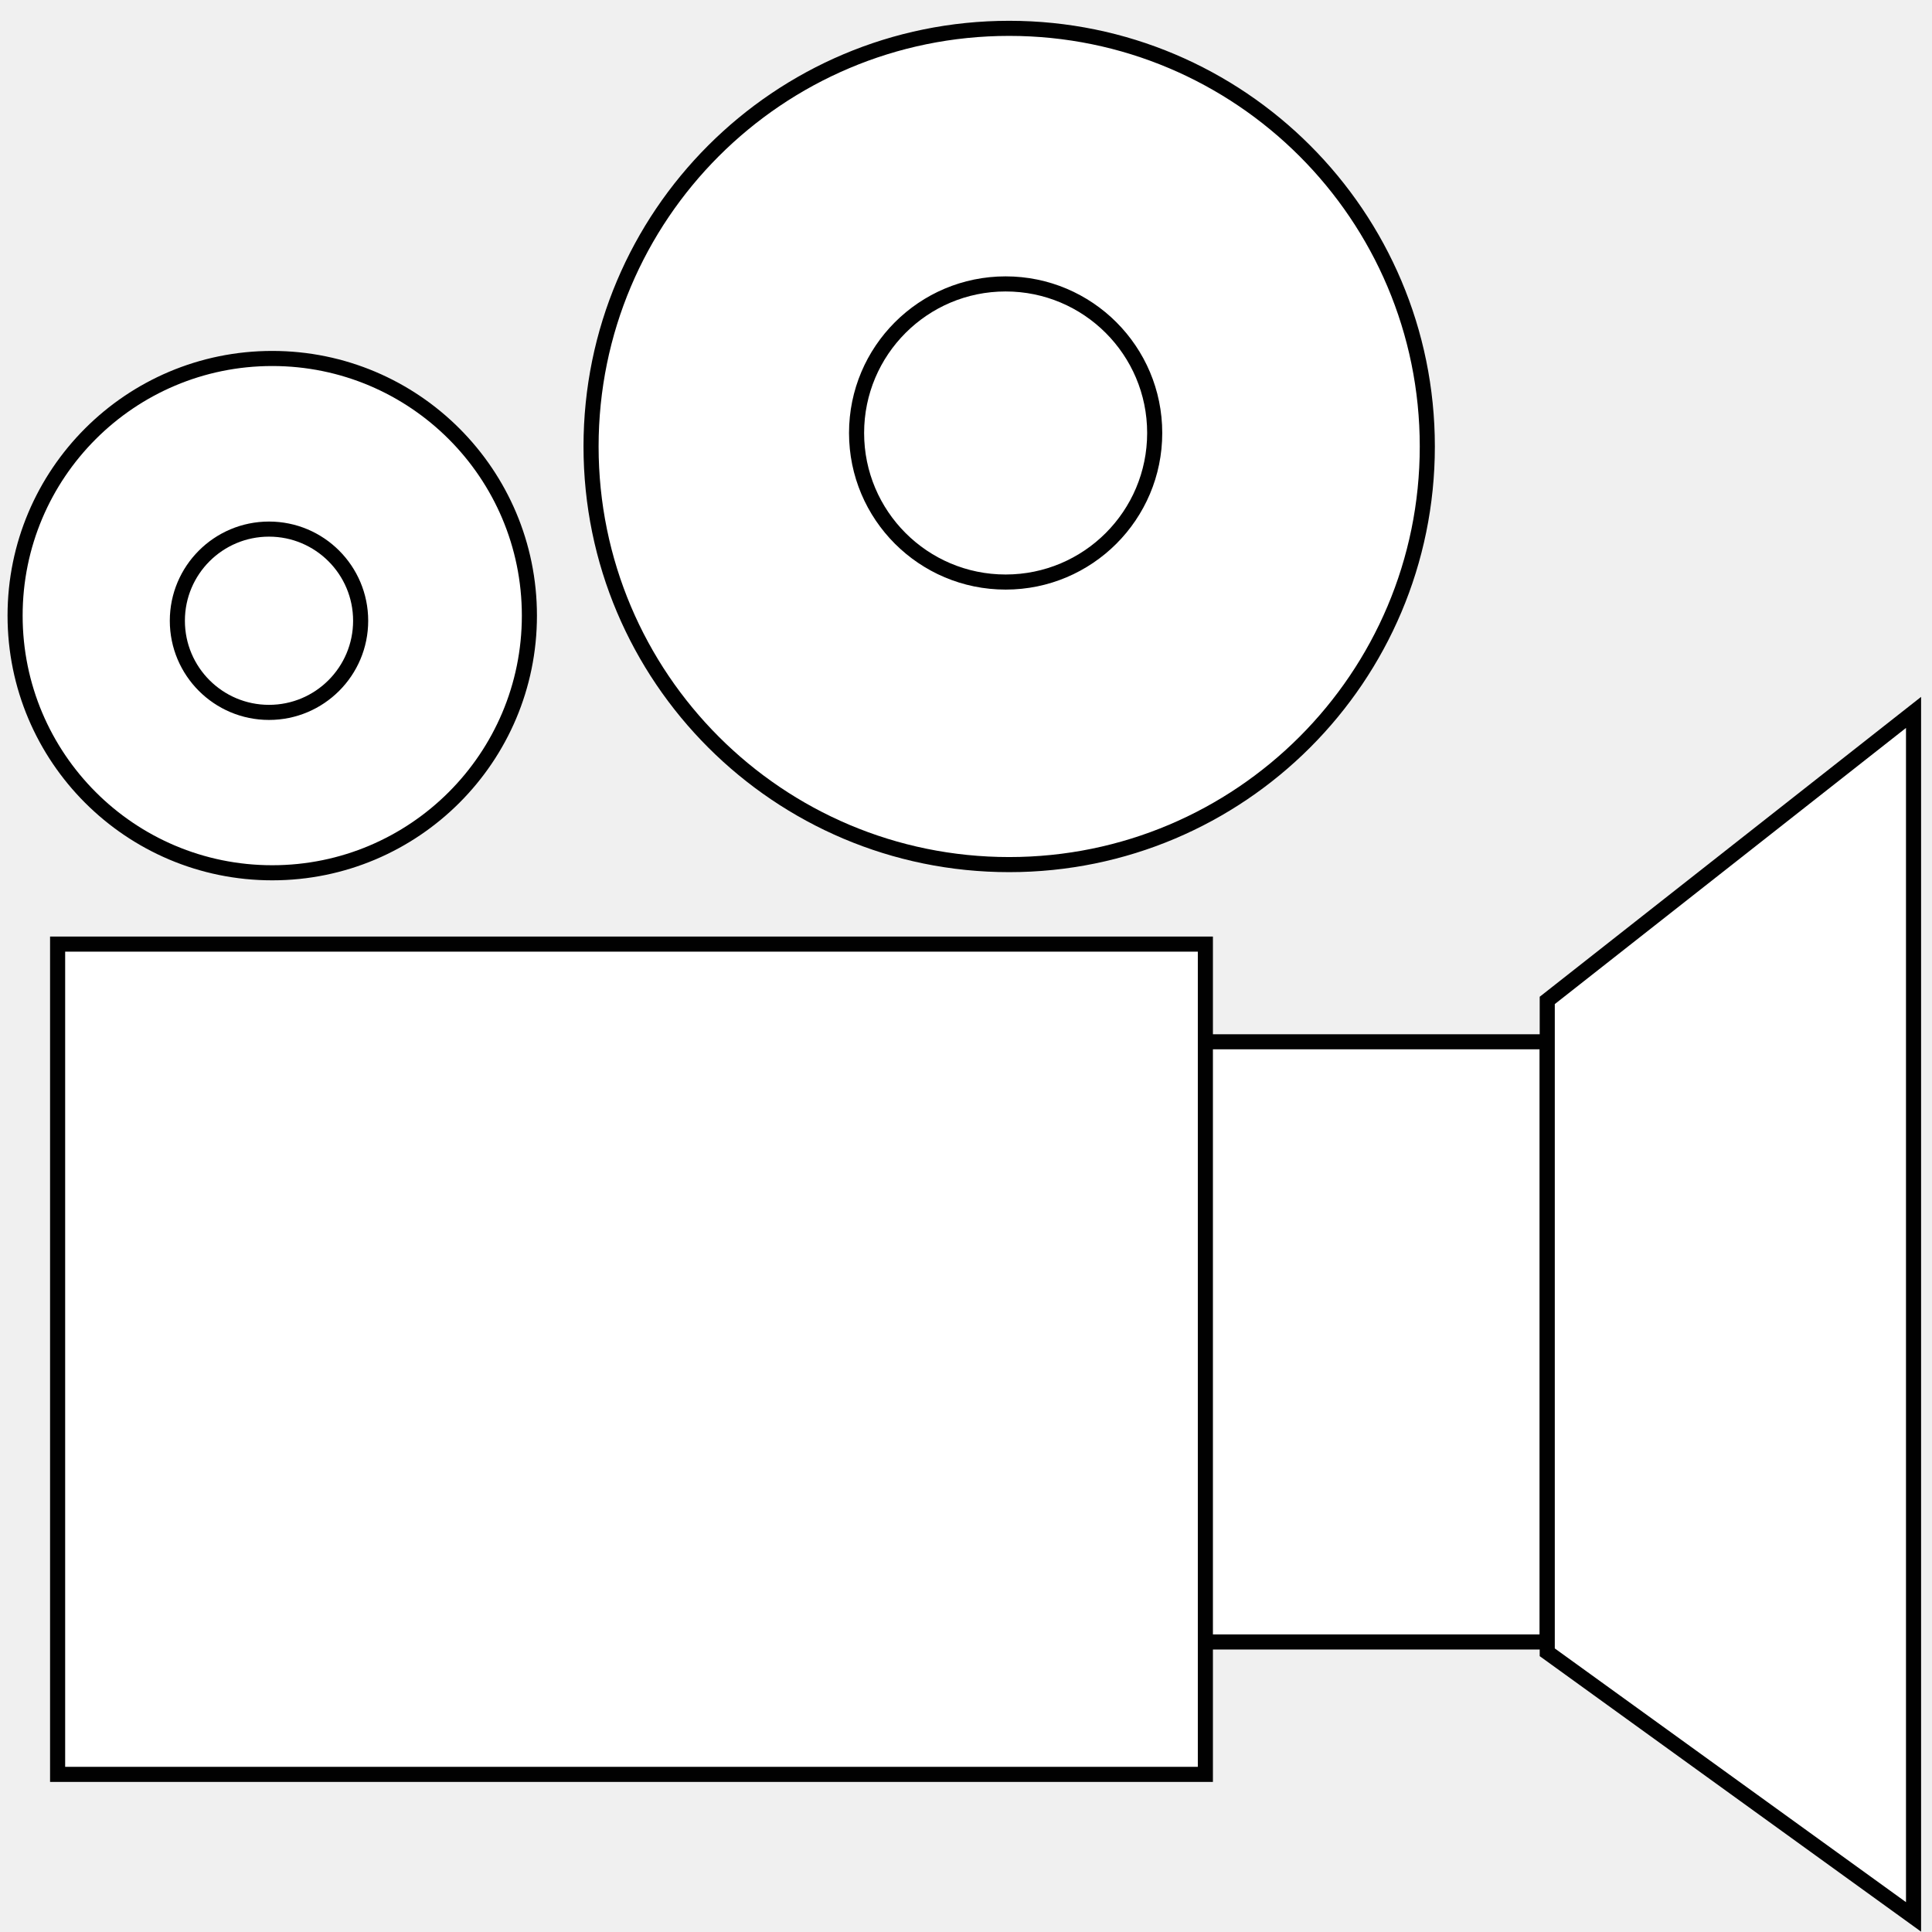
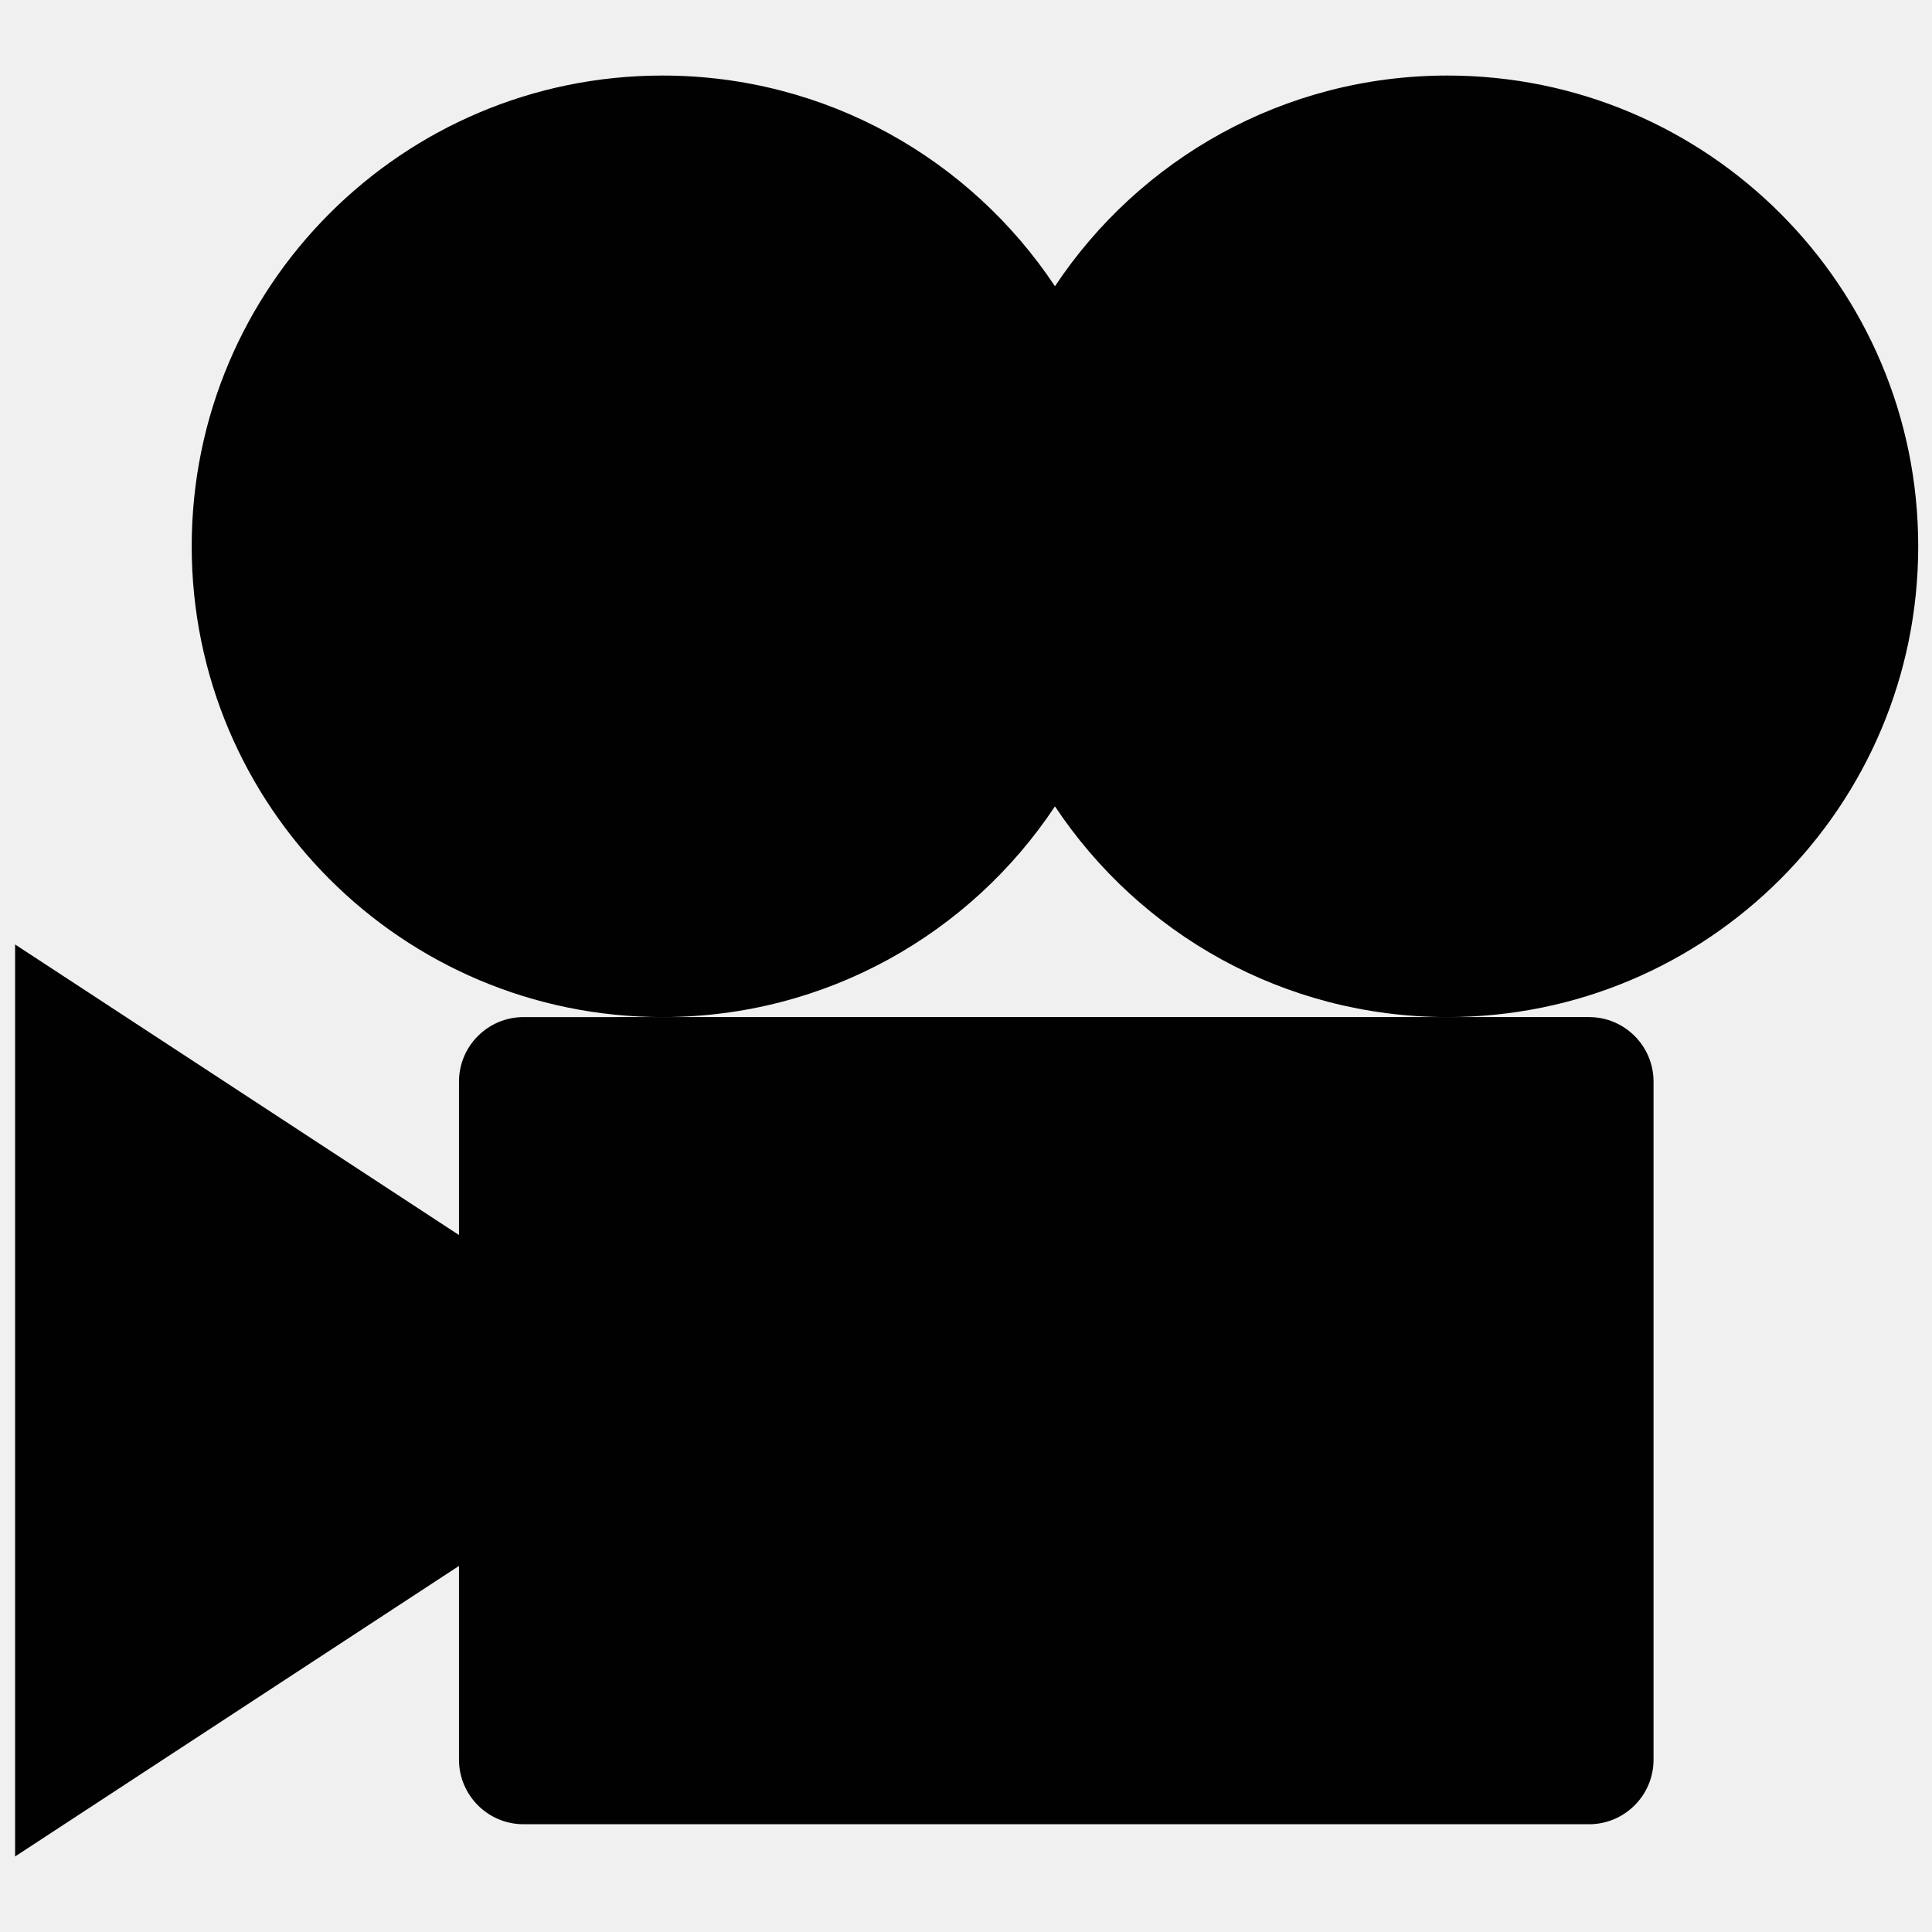
- <svg xmlns="http://www.w3.org/2000/svg" version="1.1" id="Layer_2" x="0px" y="0px" width="128px" height="128px" viewBox="0 0 128 128" enable-background="new 0 0 128 128" xml:space="preserve">
-   <polygon fill="#FFFFFF" stroke="#010101" stroke-miterlimit="10" points="76.502,69.021 102.509,69.021 102.509,108.784   76.736,108.784 " />
-   <circle fill="#FFFFFF" stroke="#010101" stroke-miterlimit="10" cx="66.861" cy="29.58" r="27.702" />
-   <circle fill="#FFFFFF" stroke="#010101" stroke-miterlimit="10" cx="18.037" cy="40.787" r="17.037" />
-   <polygon fill="#FFFFFF" stroke="#010101" stroke-miterlimit="10" points="102.509,66.281 126.777,47.199 126.777,127   102.509,109.468 " />
-   <circle fill="#FFFFFF" stroke="#010101" stroke-miterlimit="10" cx="17.822" cy="41.126" r="6.072" />
-   <circle fill="#FFFFFF" stroke="#010101" stroke-miterlimit="10" cx="66.626" cy="28.686" r="9.876" />
-   <rect x="3.817" y="62.549" fill="#FFFFFF" stroke="#010101" stroke-miterlimit="10" width="76.042" height="55.008" />
+ <svg xmlns="http://www.w3.org/2000/svg" version="1.1" id="Layer_1" x="0px" y="0px" width="128px" height="128px" viewBox="0 0 128 128" enable-background="new 0 0 128 128" xml:space="preserve">
+   <g>
+     <path fill="#010101" d="M34.688,67.385c-2.362,0-4.279,1.916-4.279,4.279v10.16L1,62.573v60.423l29.409-19.25v12.834   c0,2.363,1.917,4.281,4.279,4.281h70.589c2.36,0,4.275-1.918,4.275-4.281V71.664c0-2.363-1.915-4.28-4.275-4.28h-9.382H43.891   L34.688,67.385L34.688,67.385z" />
+     <path fill="#010101" d="M127.087,36.194c0-17.226-13.963-31.189-31.191-31.189c-10.854,0-20.413,5.549-26.002,13.96   c-5.585-8.411-15.143-13.96-26.003-13.96c-17.225,0-31.19,13.965-31.19,31.189c0,17.227,13.965,31.19,31.19,31.19   c10.86,0,20.418-5.545,26.003-13.961c5.589,8.414,15.147,13.961,26.002,13.961C113.124,67.385,127.087,53.42,127.087,36.194z" />
+   </g>
</svg>
